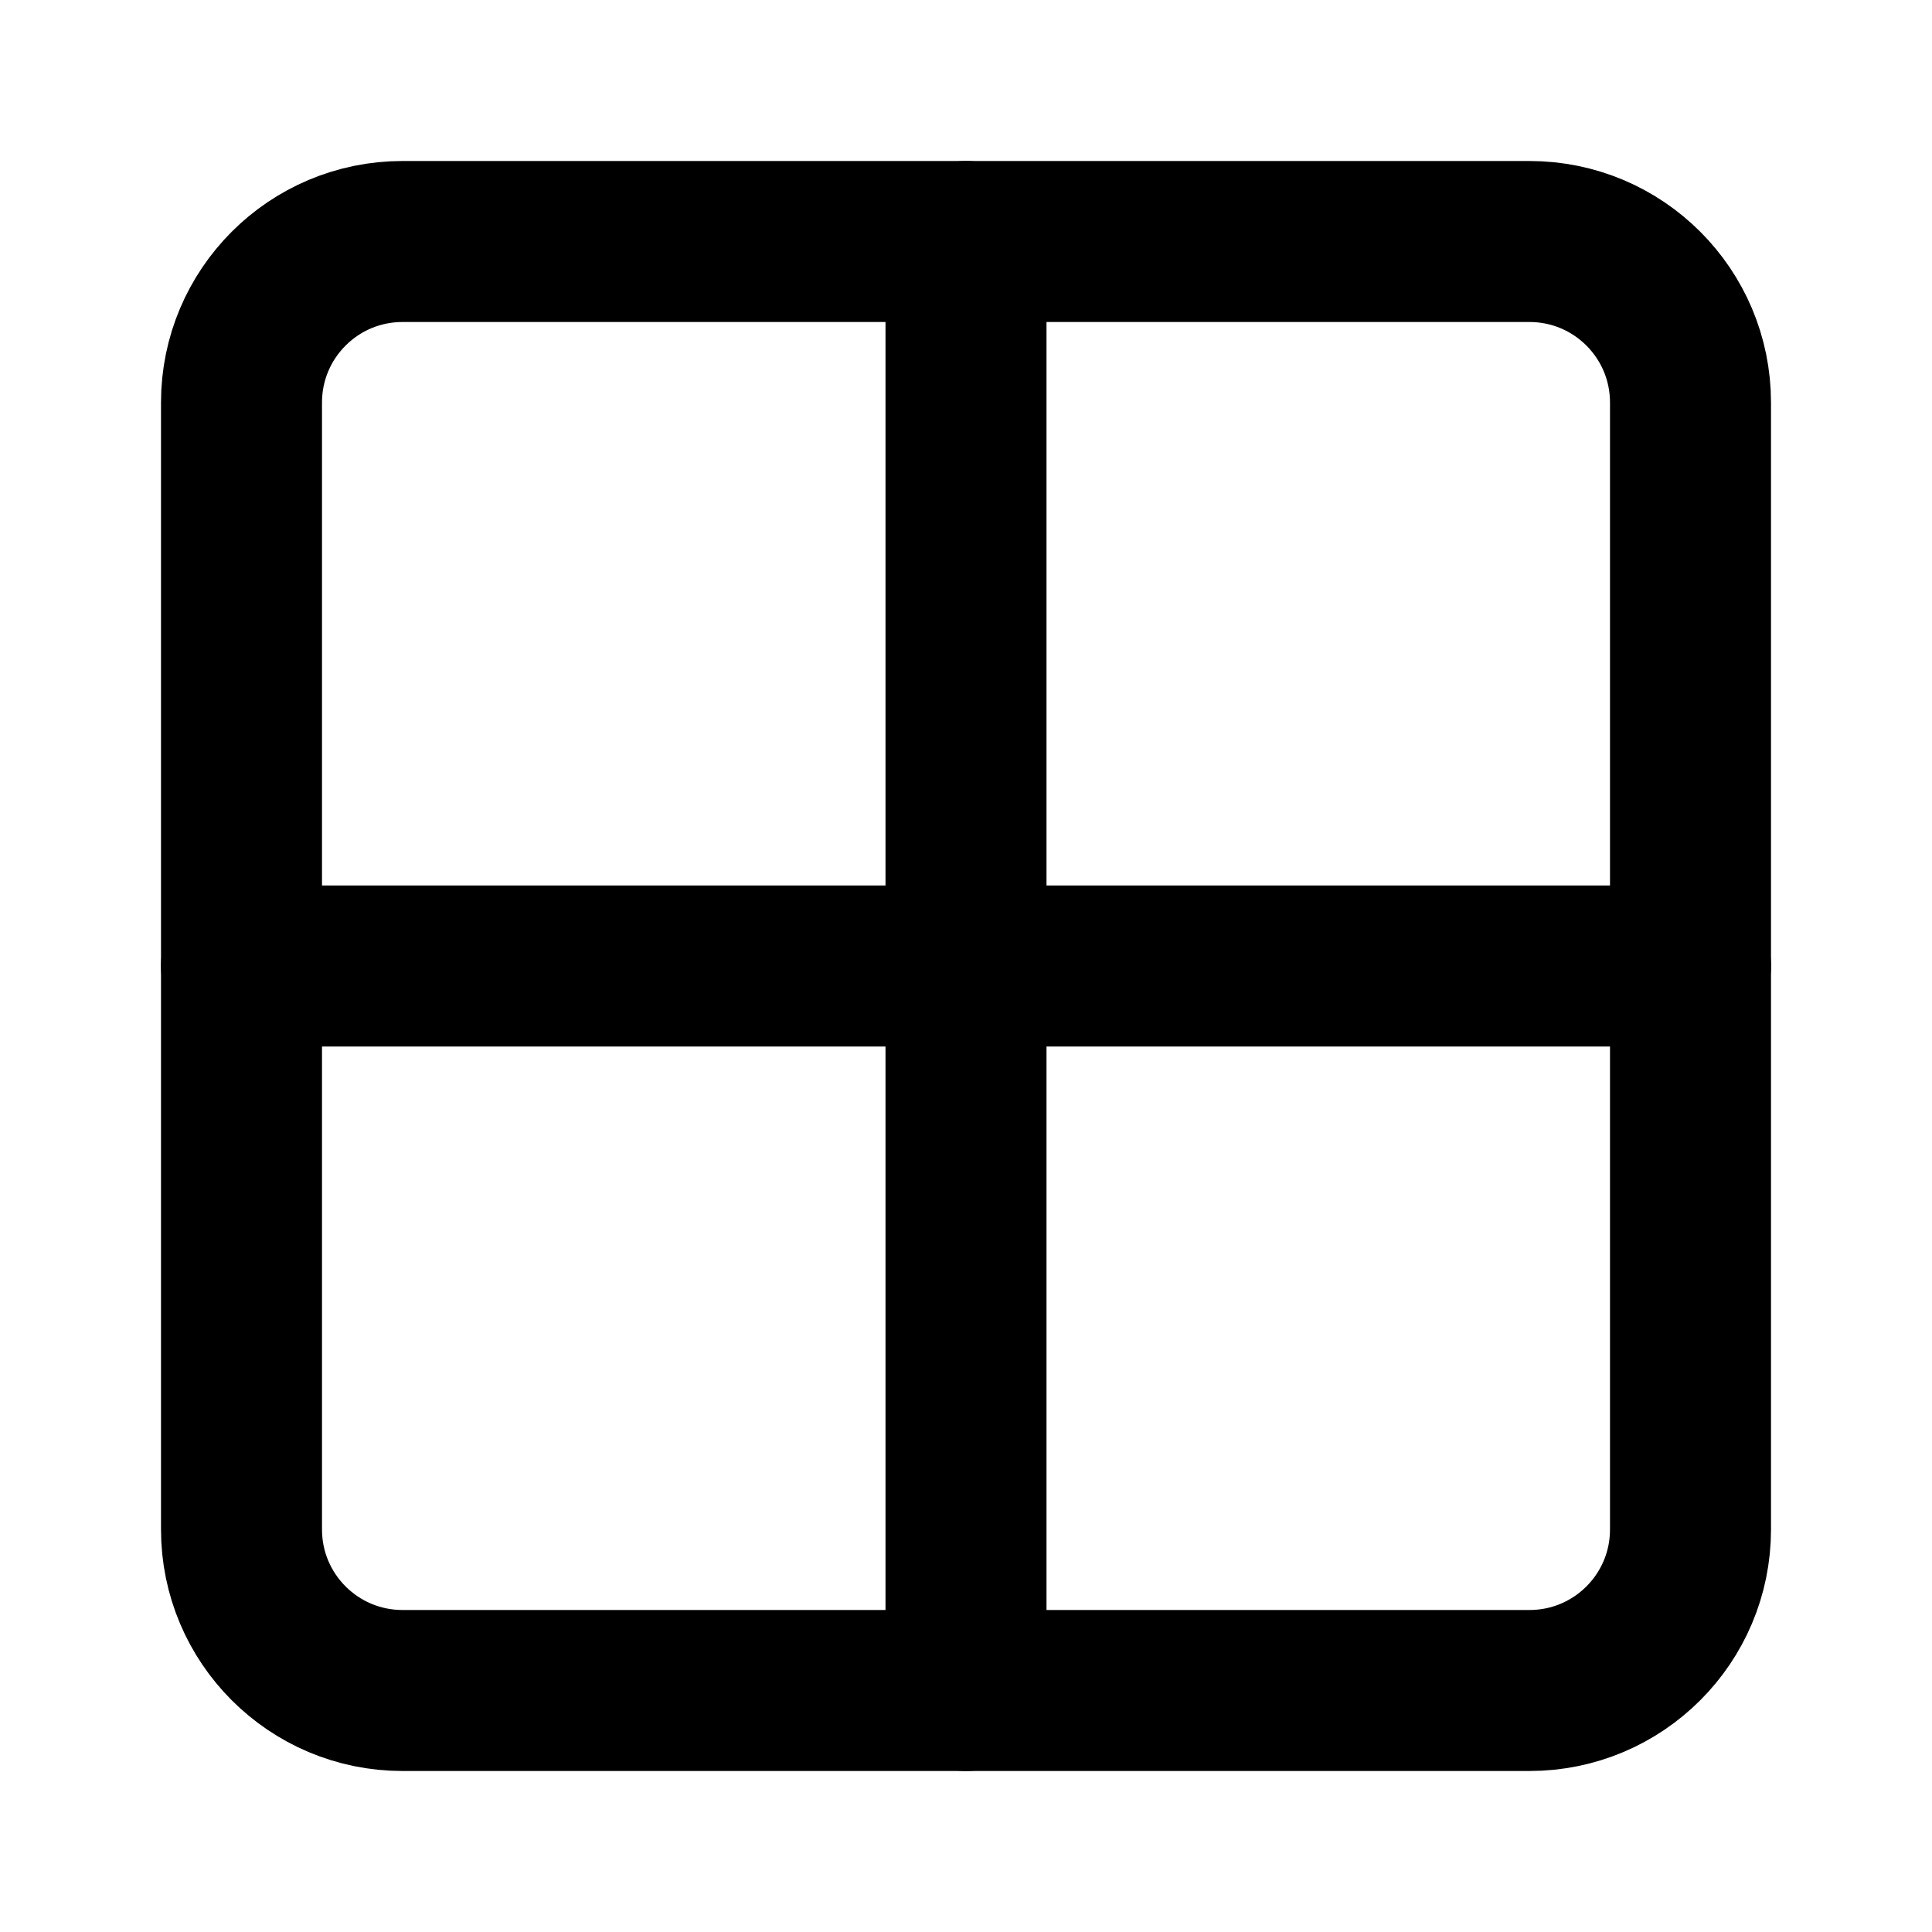
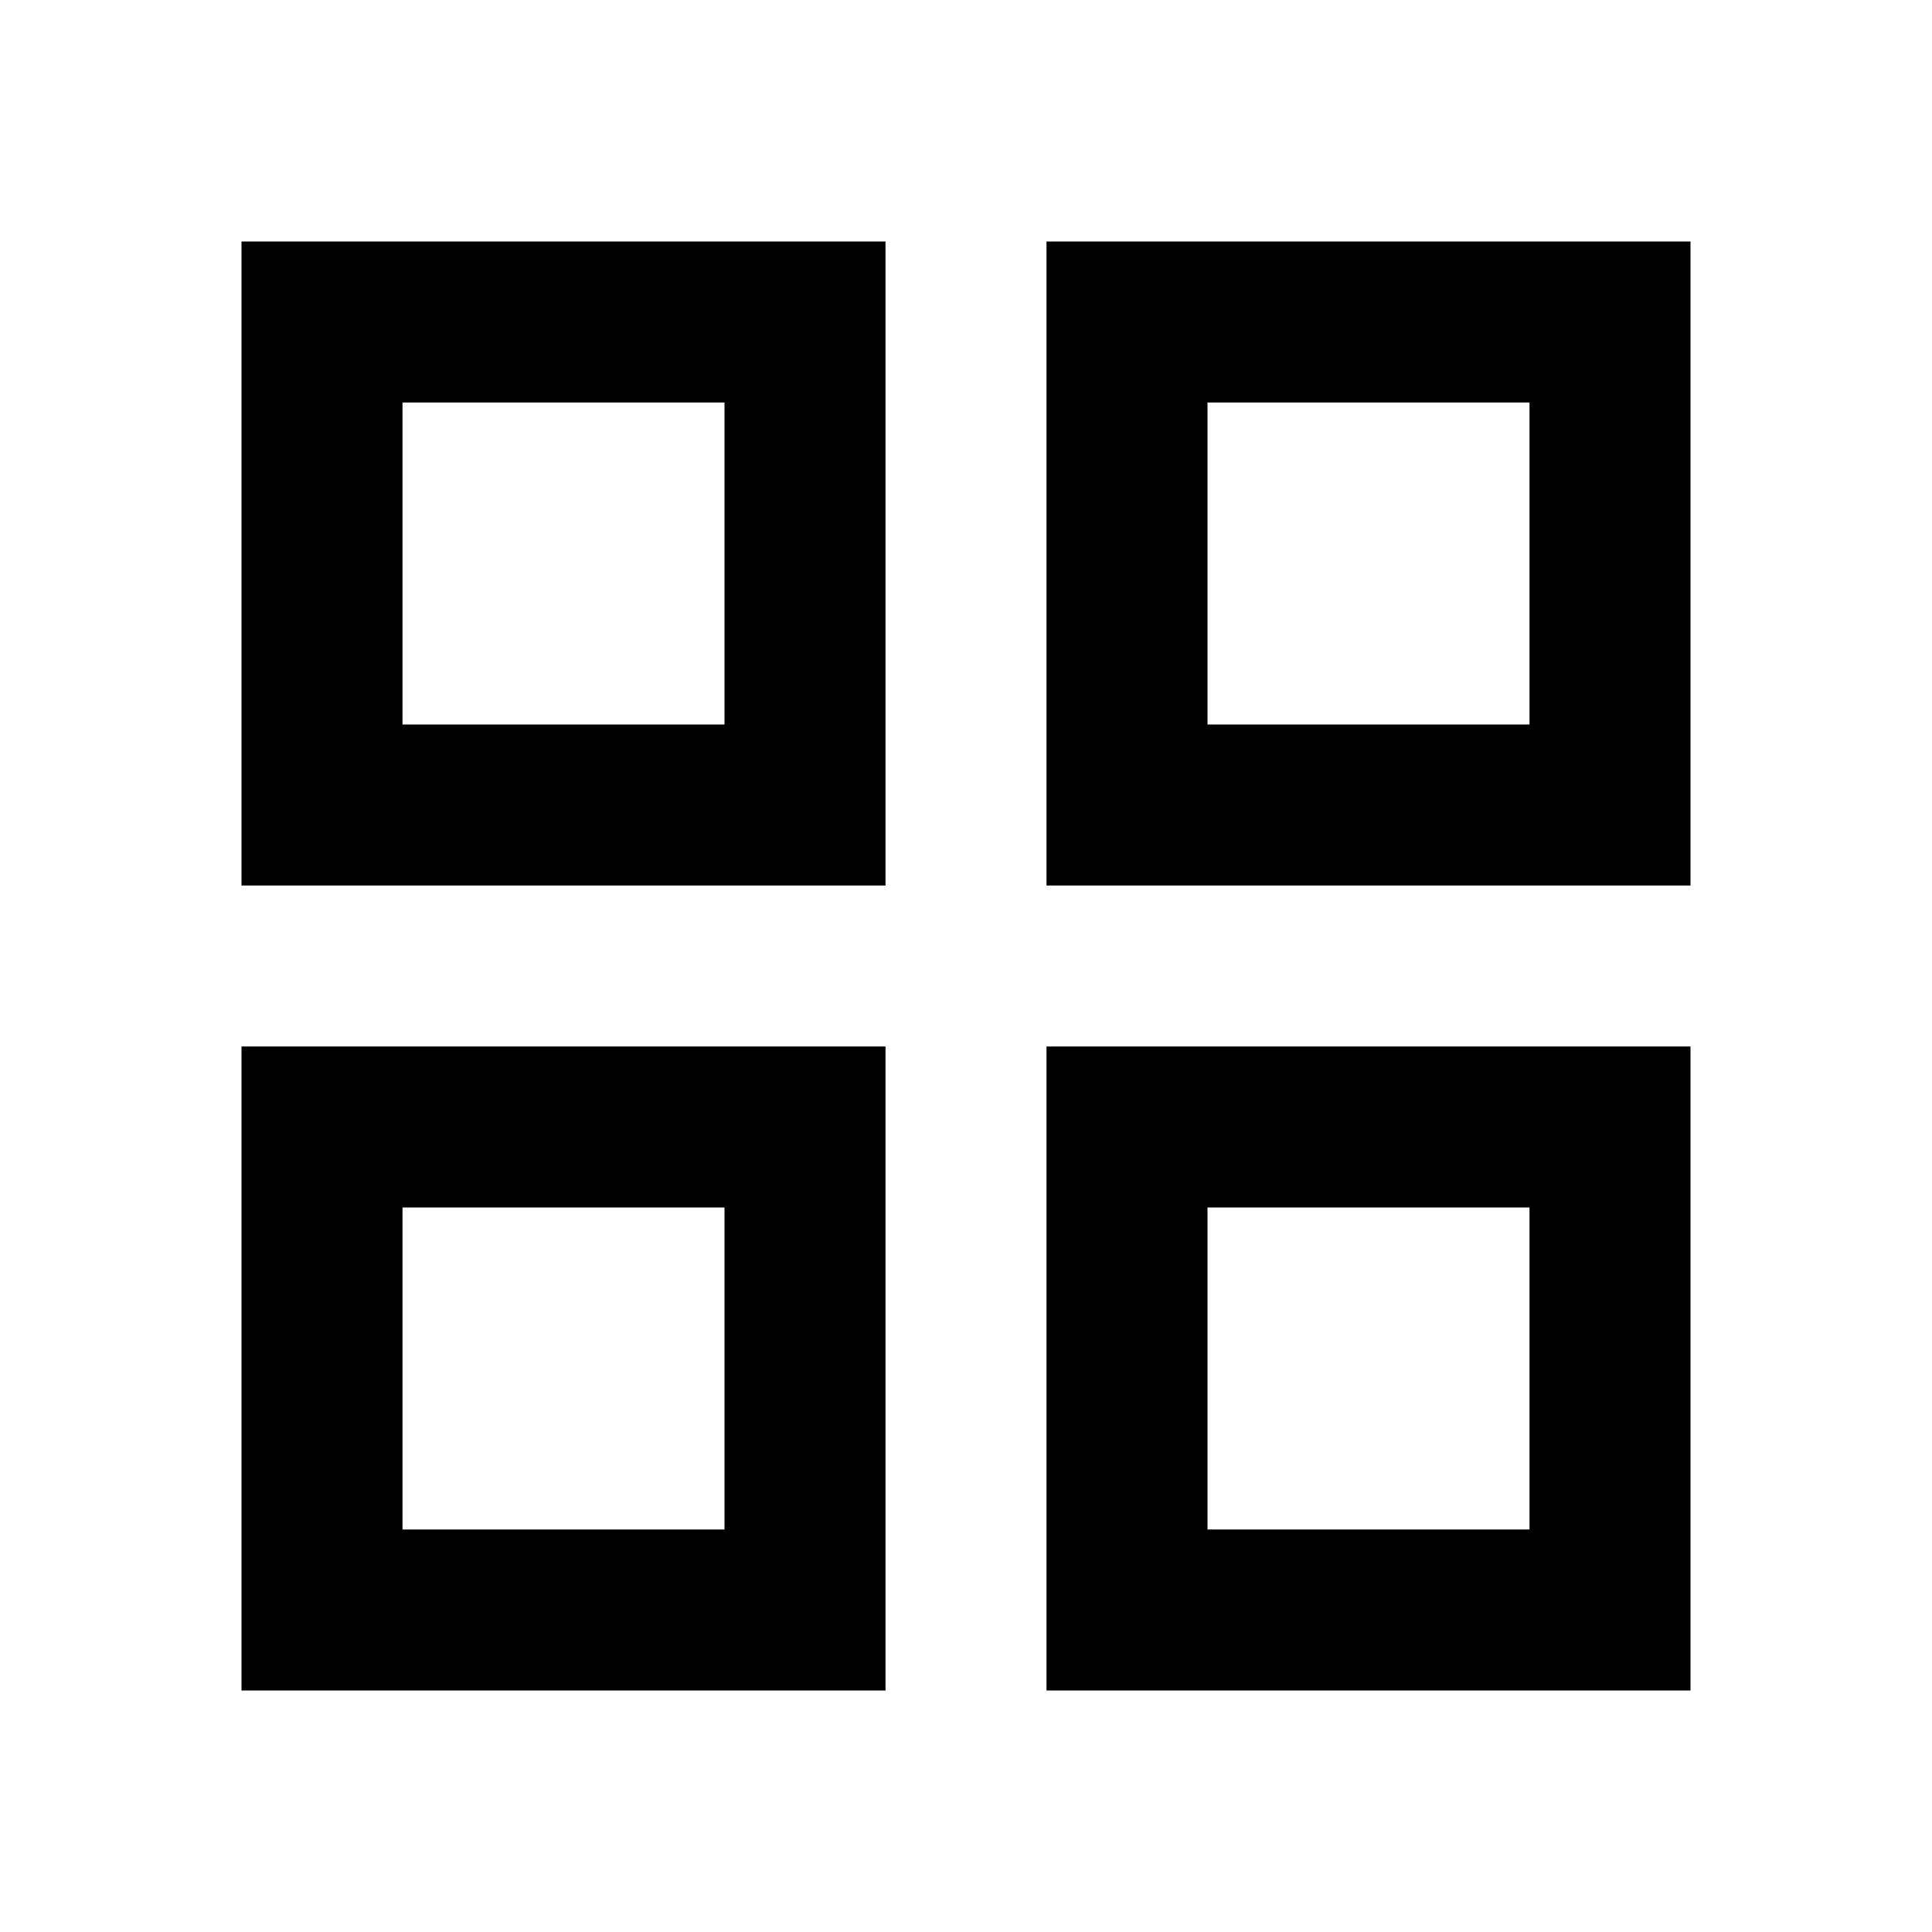
- <svg xmlns="http://www.w3.org/2000/svg" viewBox="0 0 24 24" fill="none" stroke="currentColor" stroke-width="2" stroke-linecap="round" stroke-linejoin="round">
-   <path d="M12 3v18" />
-   <path d="M3 12h18" />
-   <rect x="3" y="3" width="18" height="18" rx="2" />
+ <svg xmlns="http://www.w3.org/2000/svg" viewBox="0 -960 960 960">
+   <path d="M120-520v-320h320v320H120Zm0 400v-320h320v320H120Zm400-400v-320h320v320H520Zm0 400v-320h320v320H520ZM200-600h160v-160H200v160Zm400 0h160v-160H600v160Zm0 400h160v-160H600v160Zm-400 0h160v-160H200v160Zm400-400Zm0 240Zm-240 0Zm0-240Z" />
</svg>
